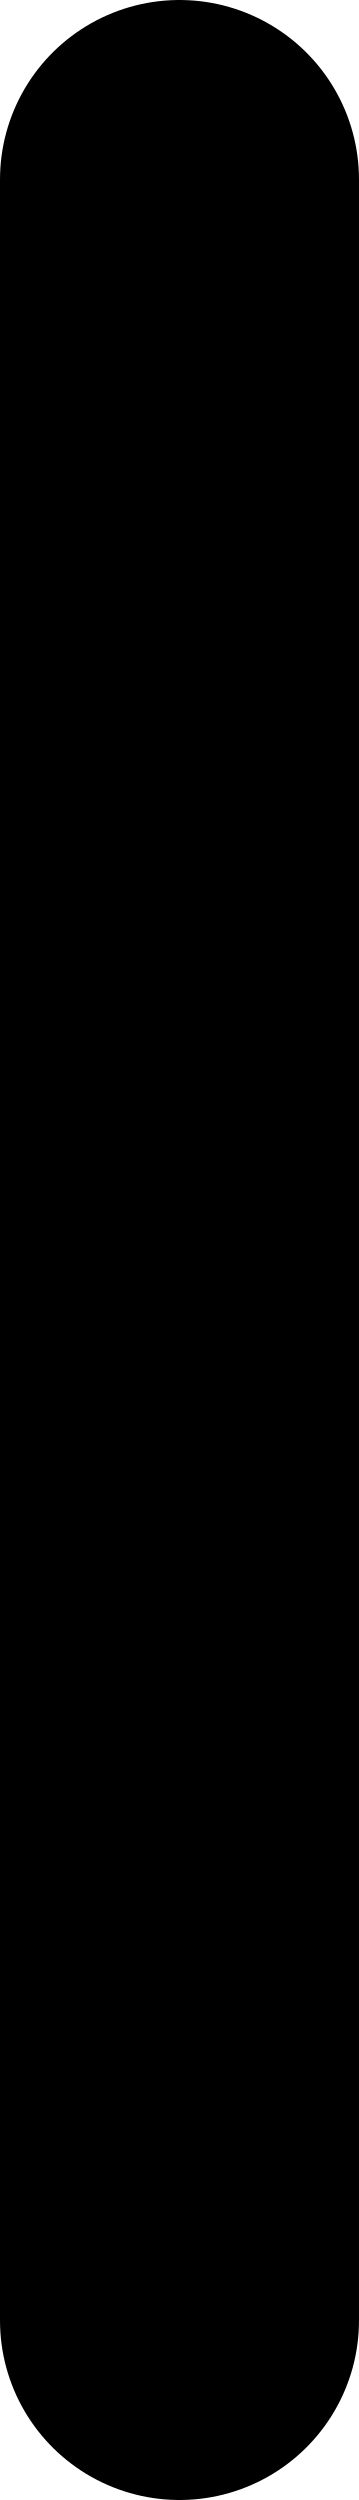
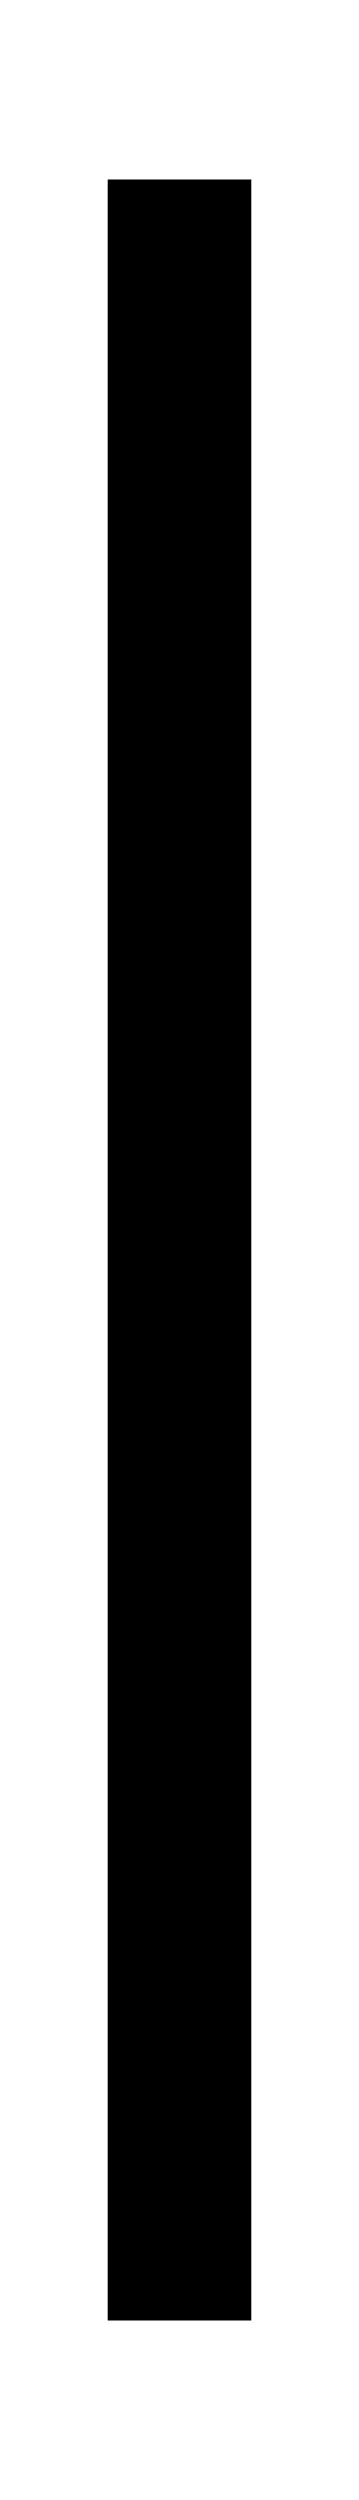
<svg xmlns="http://www.w3.org/2000/svg" width="2.5" height="17.41" viewBox="0 0 2.5 17.41">
-   <line id="Line_1" data-name="Line 1" y1="14.91" transform="translate(1.25 1.25)" fill="none" stroke="#000" stroke-linecap="round" stroke-linejoin="round" stroke-width="2.5" />
+   <line id="Line_1" data-name="Line 1" y1="14.91" transform="translate(1.25 1.25)" fill="none" stroke="#000" strokeLinecap="round" strokeLinejoin="round" strokeWidth="2.5" />
</svg>
